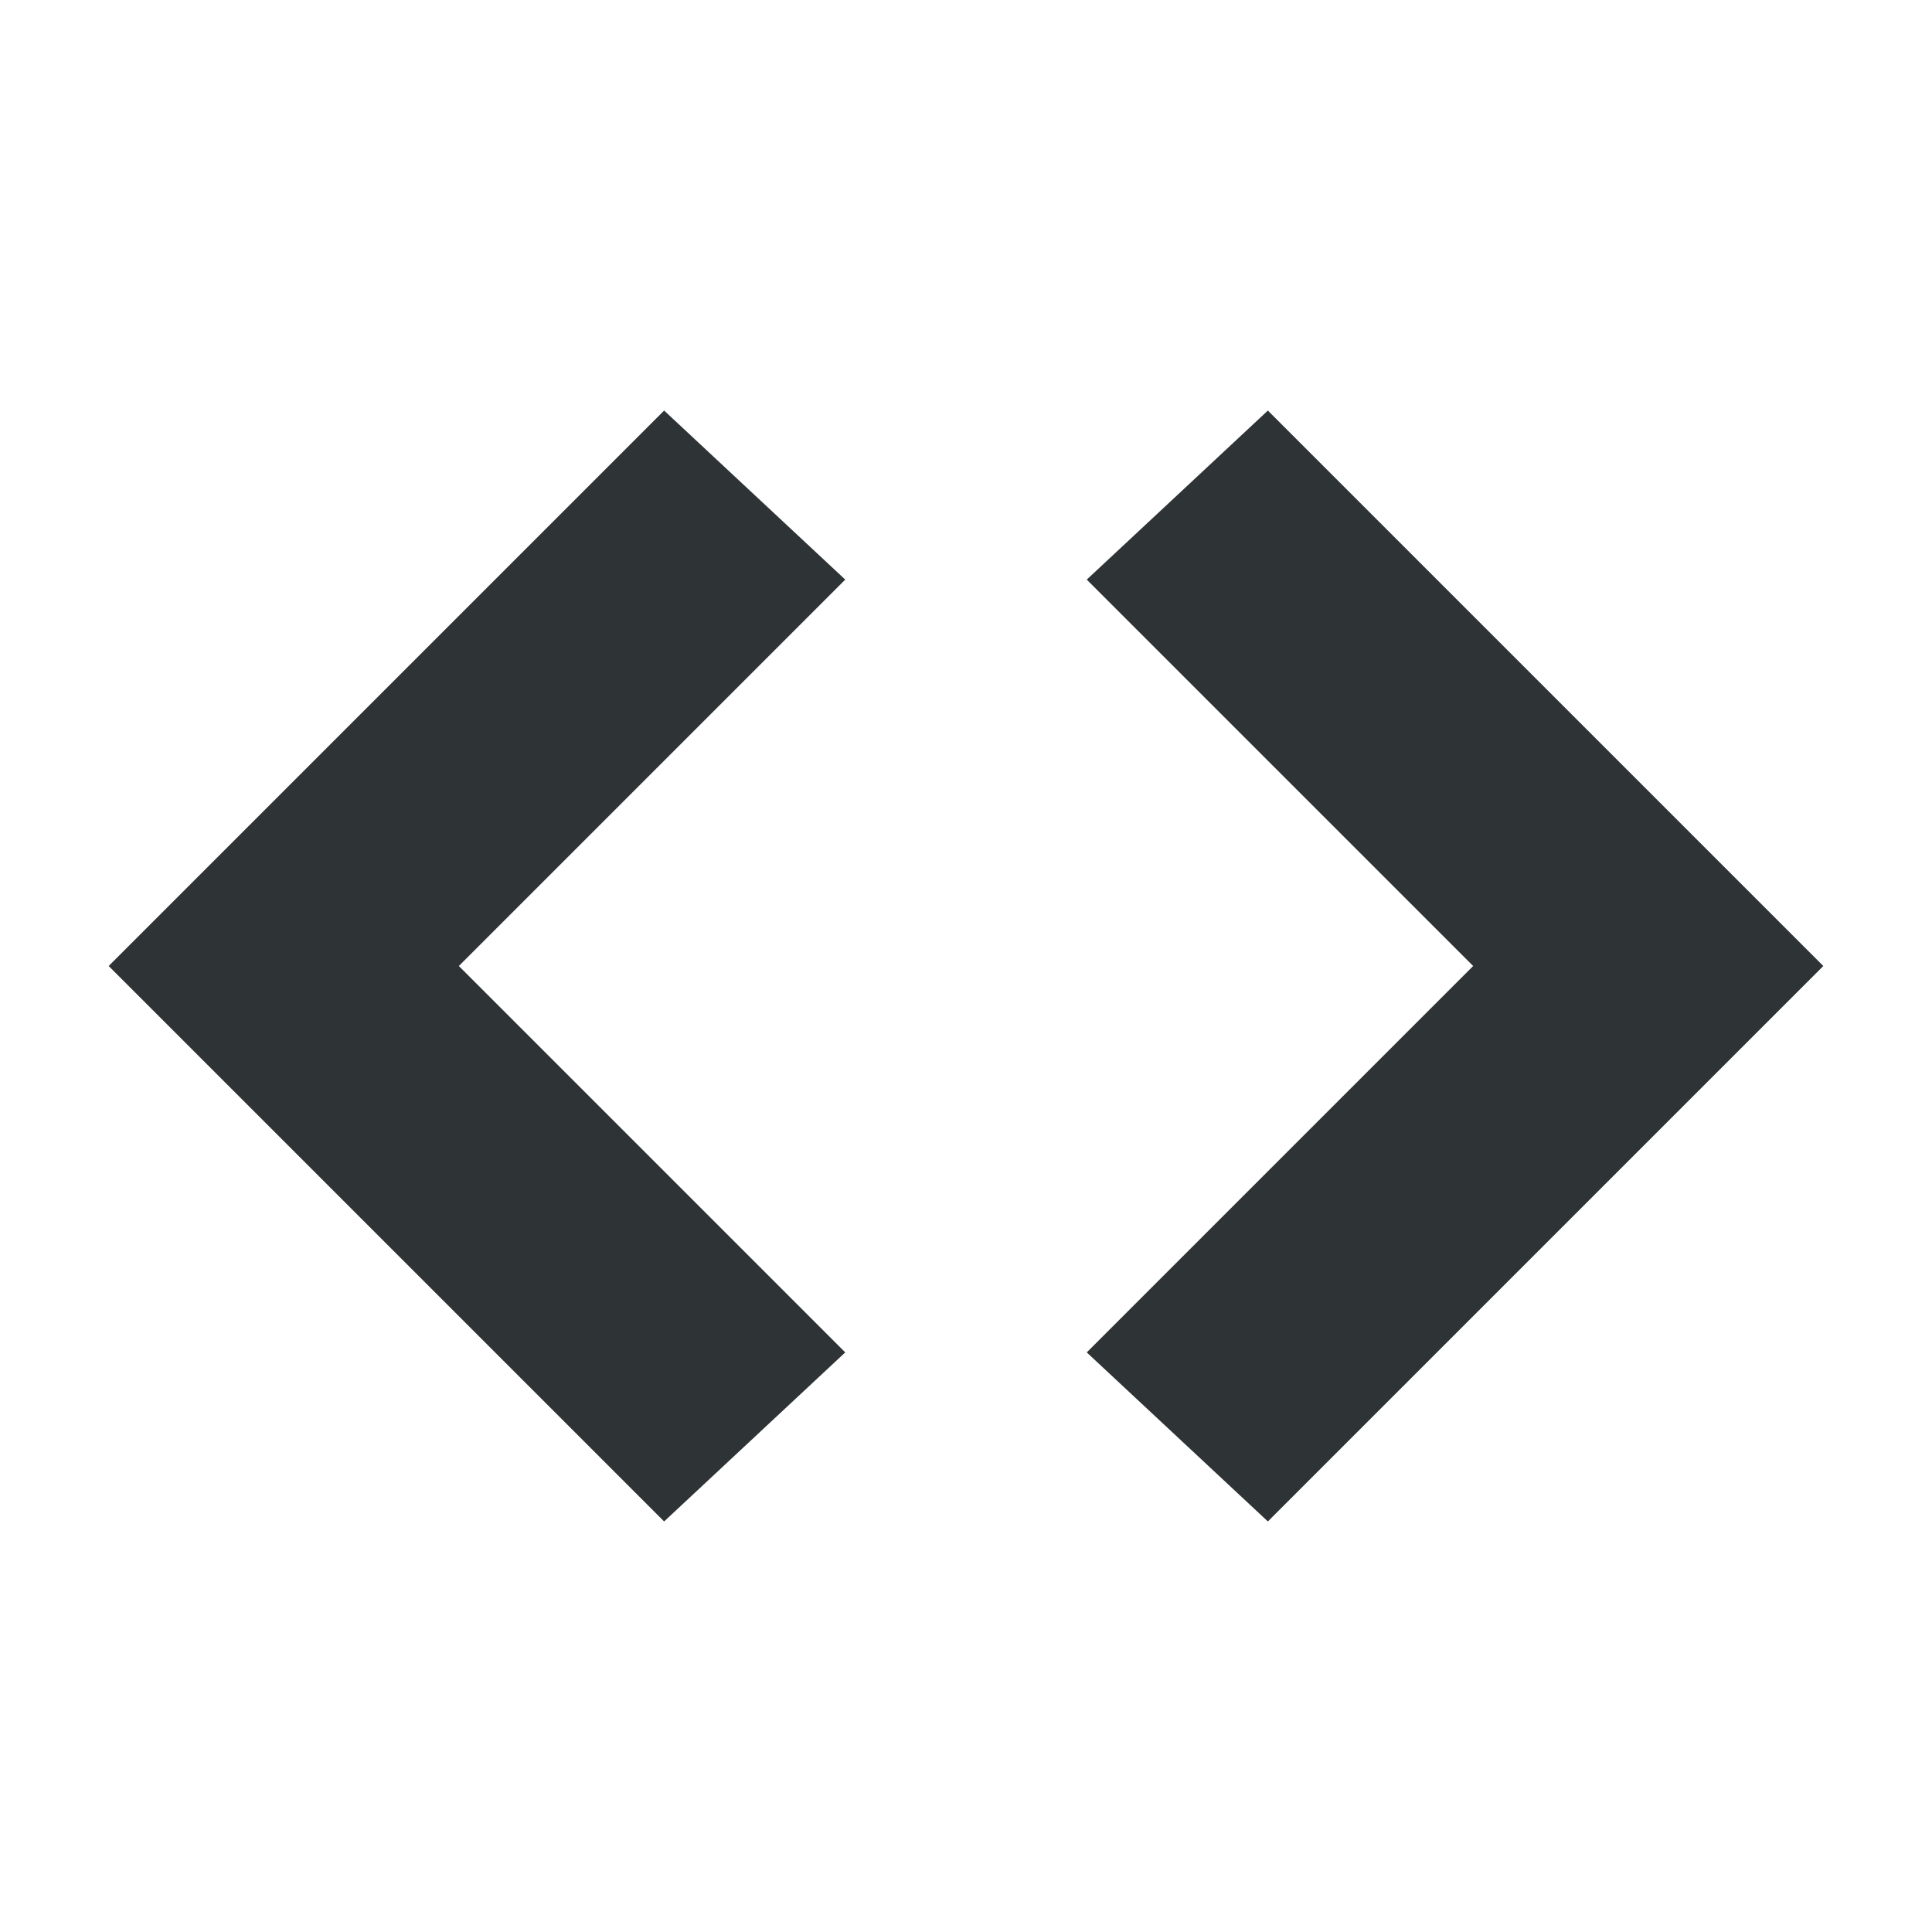
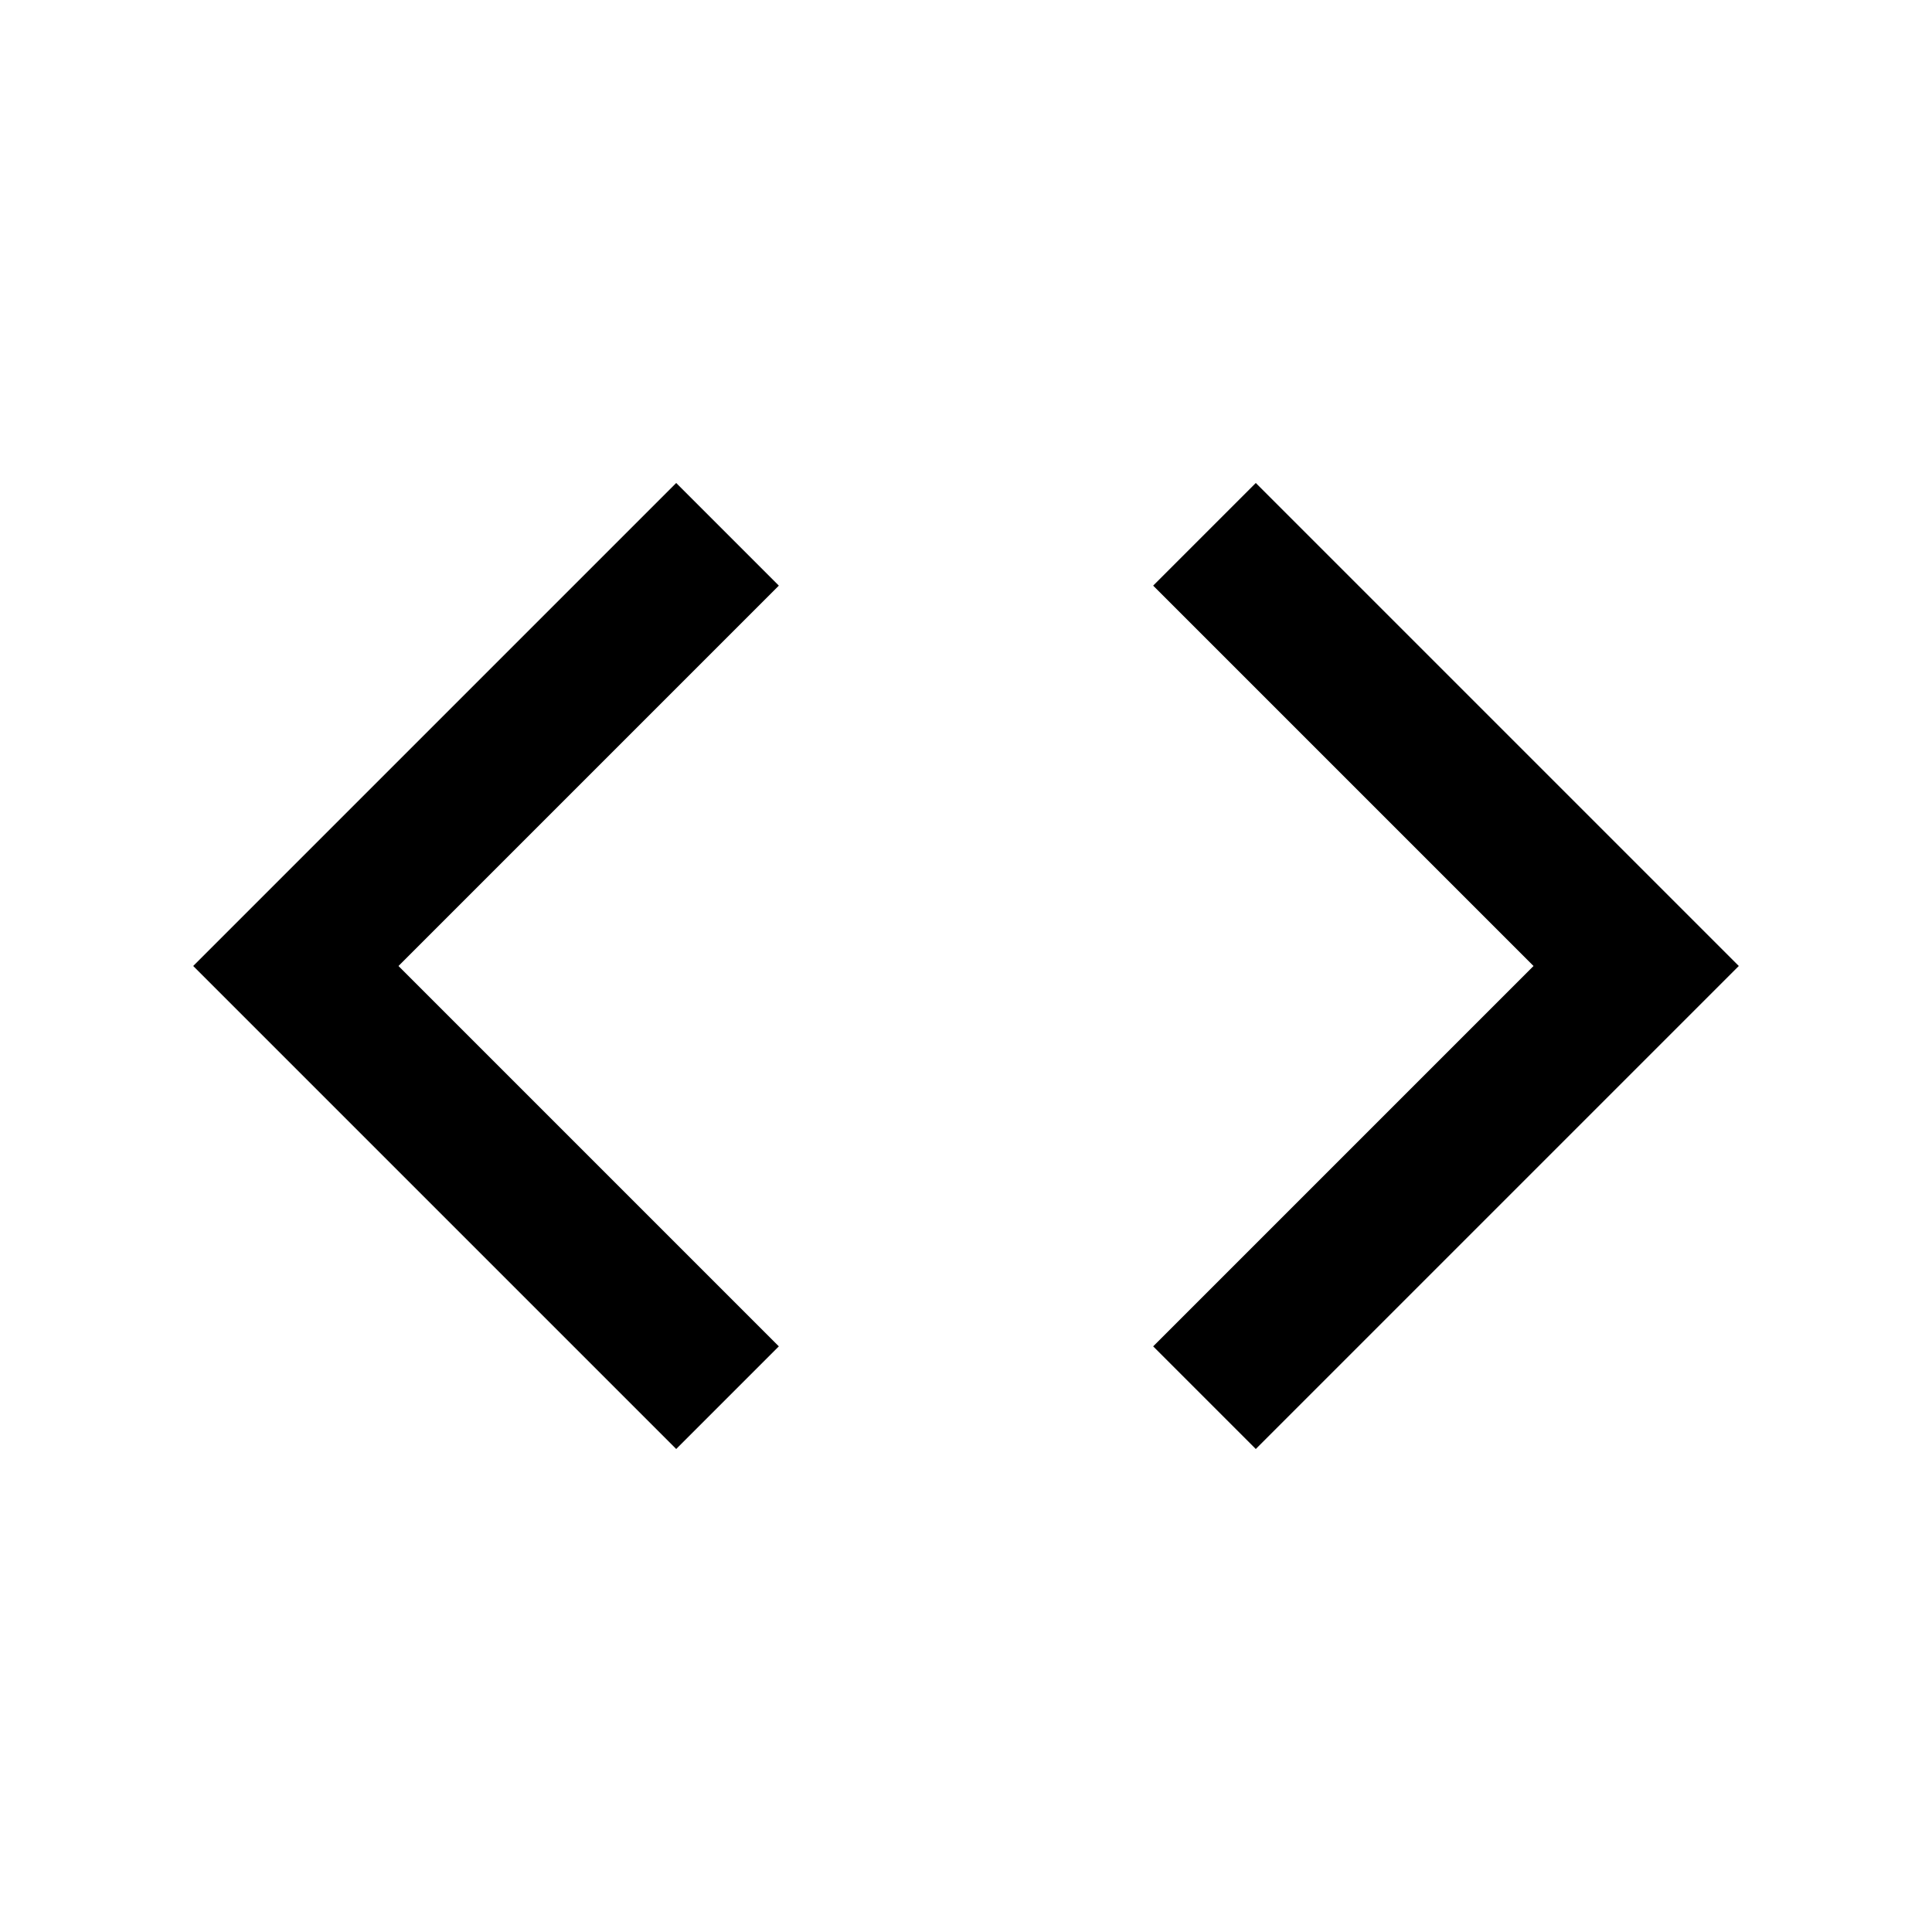
- <svg xmlns="http://www.w3.org/2000/svg" height="16px" viewBox="0 0 16 16" width="16px">
-   <path d="m 5.5 3.4 l 1.5 1.4 l -3.2 3.2 l 3.2 3.2 l -1.5 1.4 l -4.6 -4.6 z" fill="#2e3436" />
-   <path d="m 10.5 3.4 l -1.5 1.4 l 3.2 3.2 l -3.2 3.2 l 1.5 1.4 l 4.6 -4.6 z" fill="#2e3436" />
+ <svg xmlns="http://www.w3.org/2000/svg" width="16" height="16" fill="#000000" viewBox="0 -960 960 960">
+   <path d="M336-240 96-480l240-240 51 51-189 189 189 189-51 51Zm288 0-51-51 189-189-189-189 51-51 240 240-240 240Z" />
</svg>
